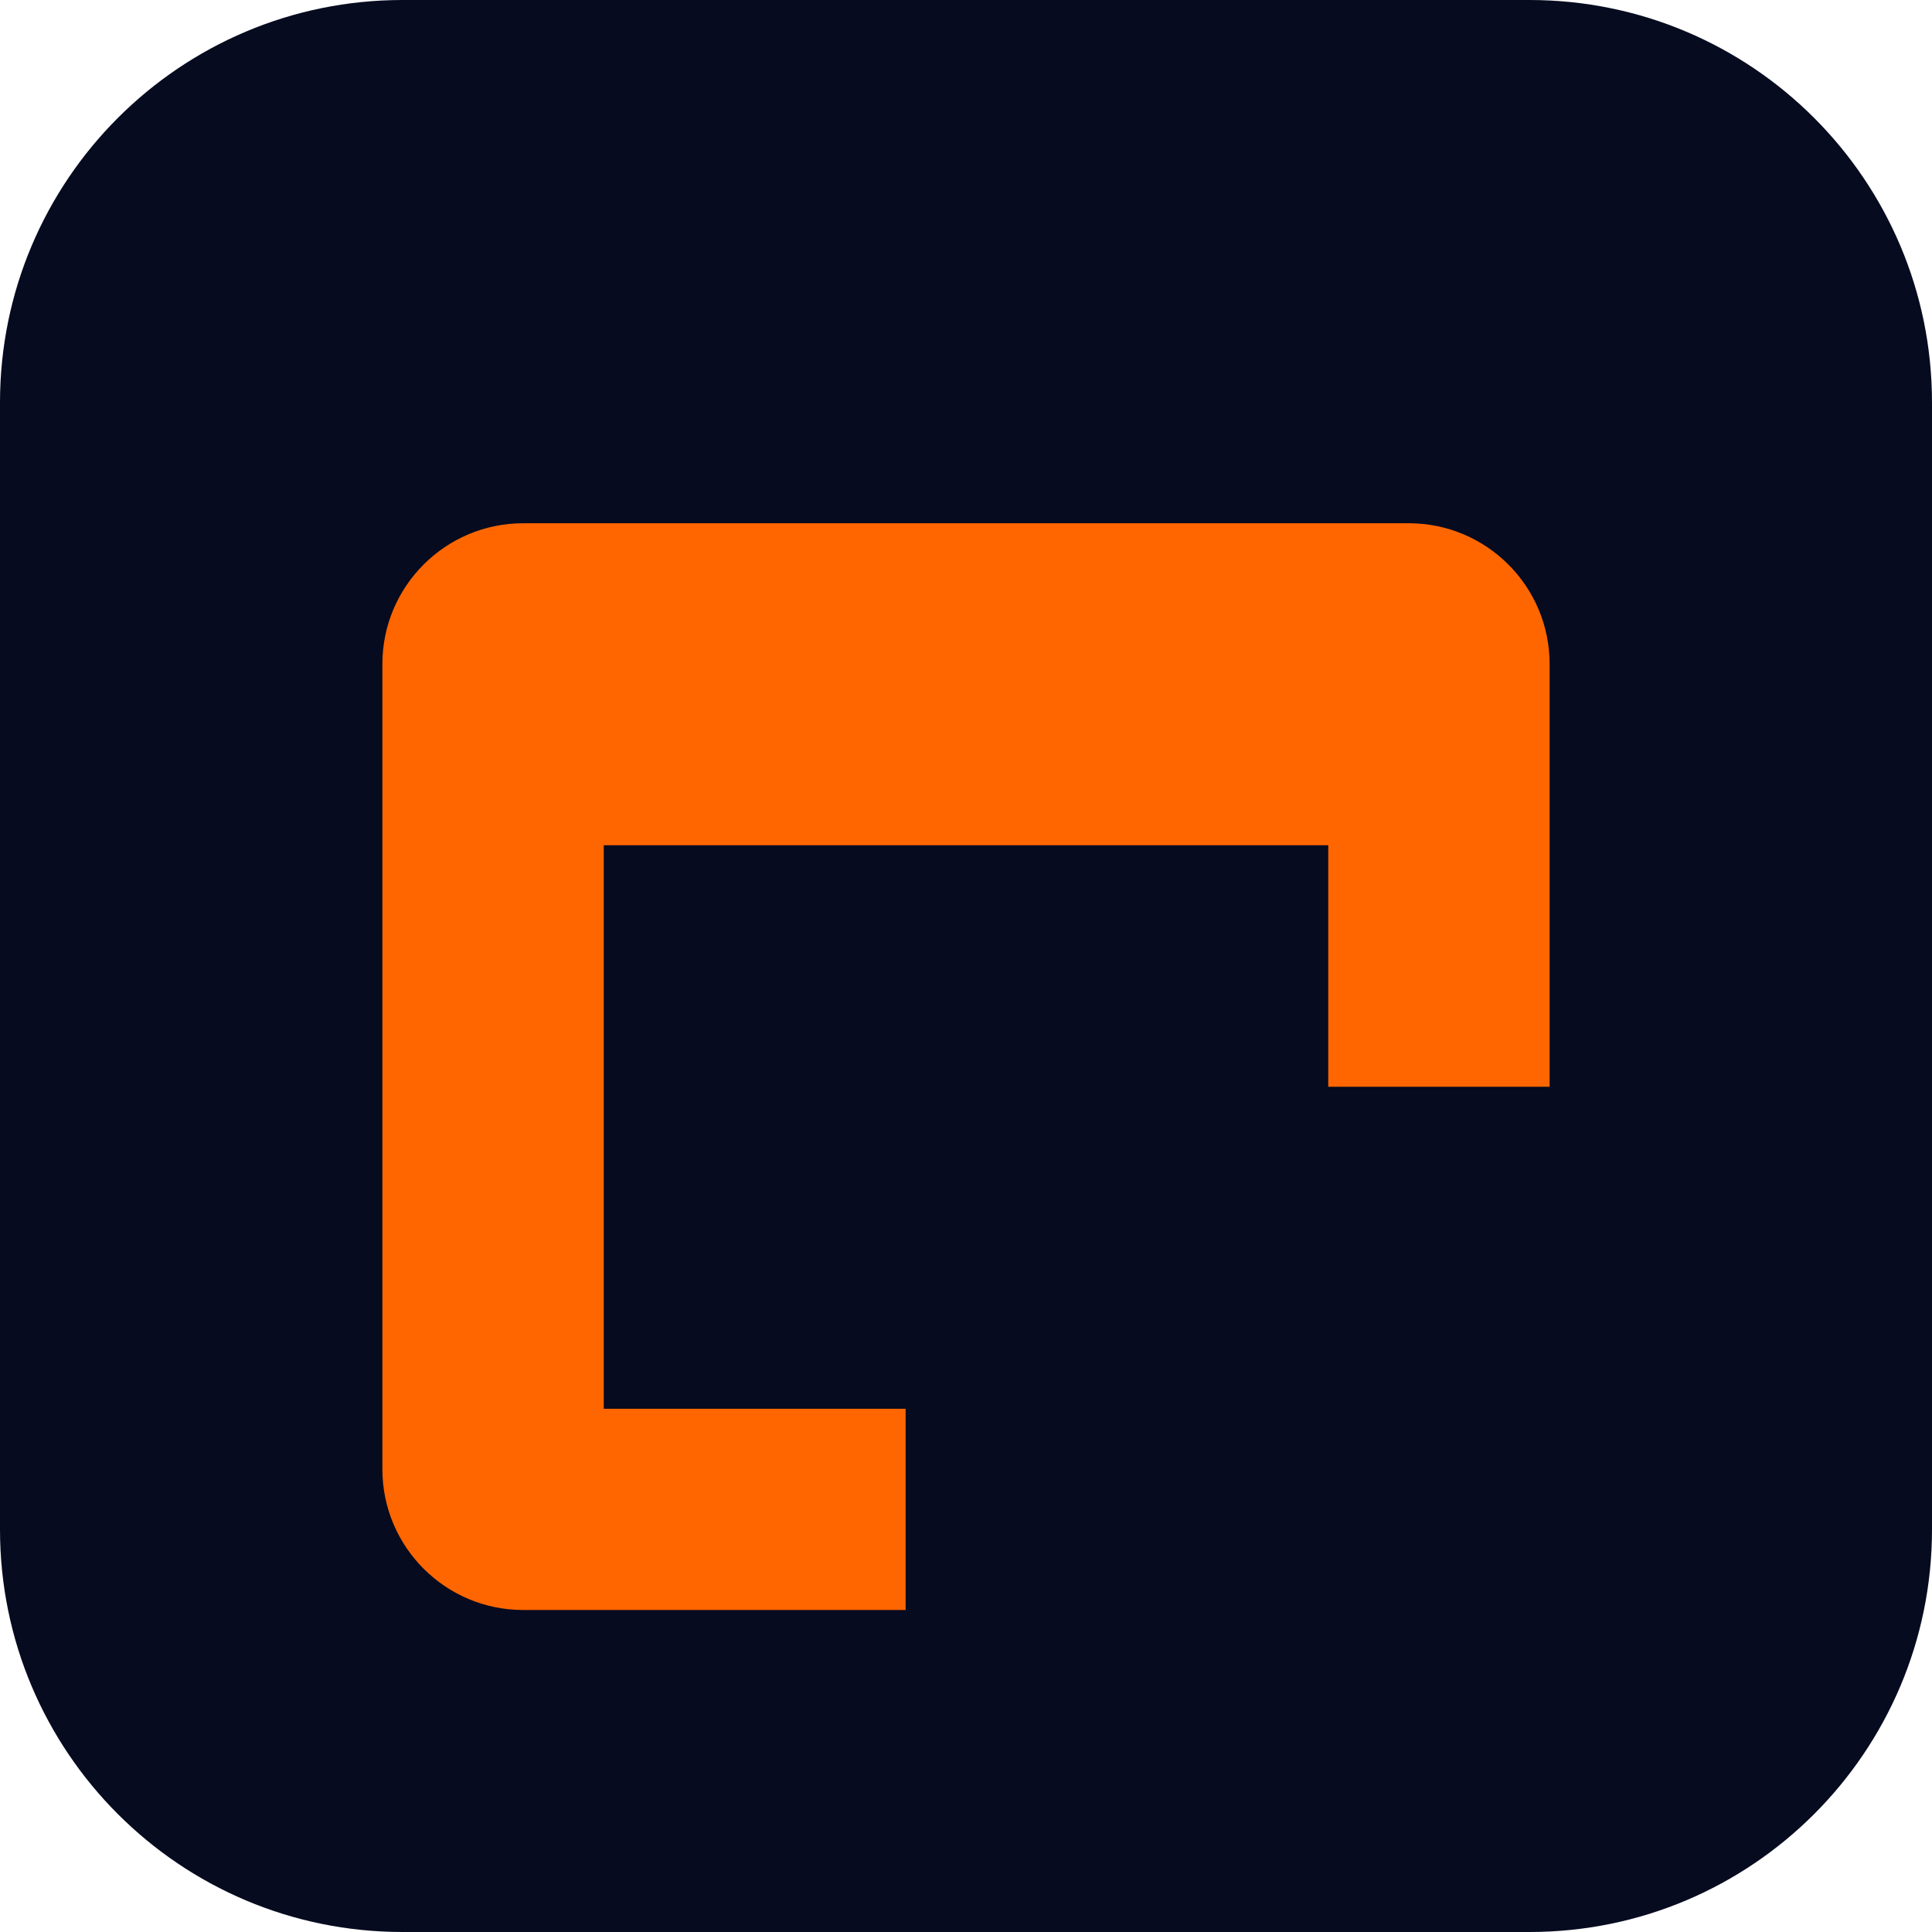
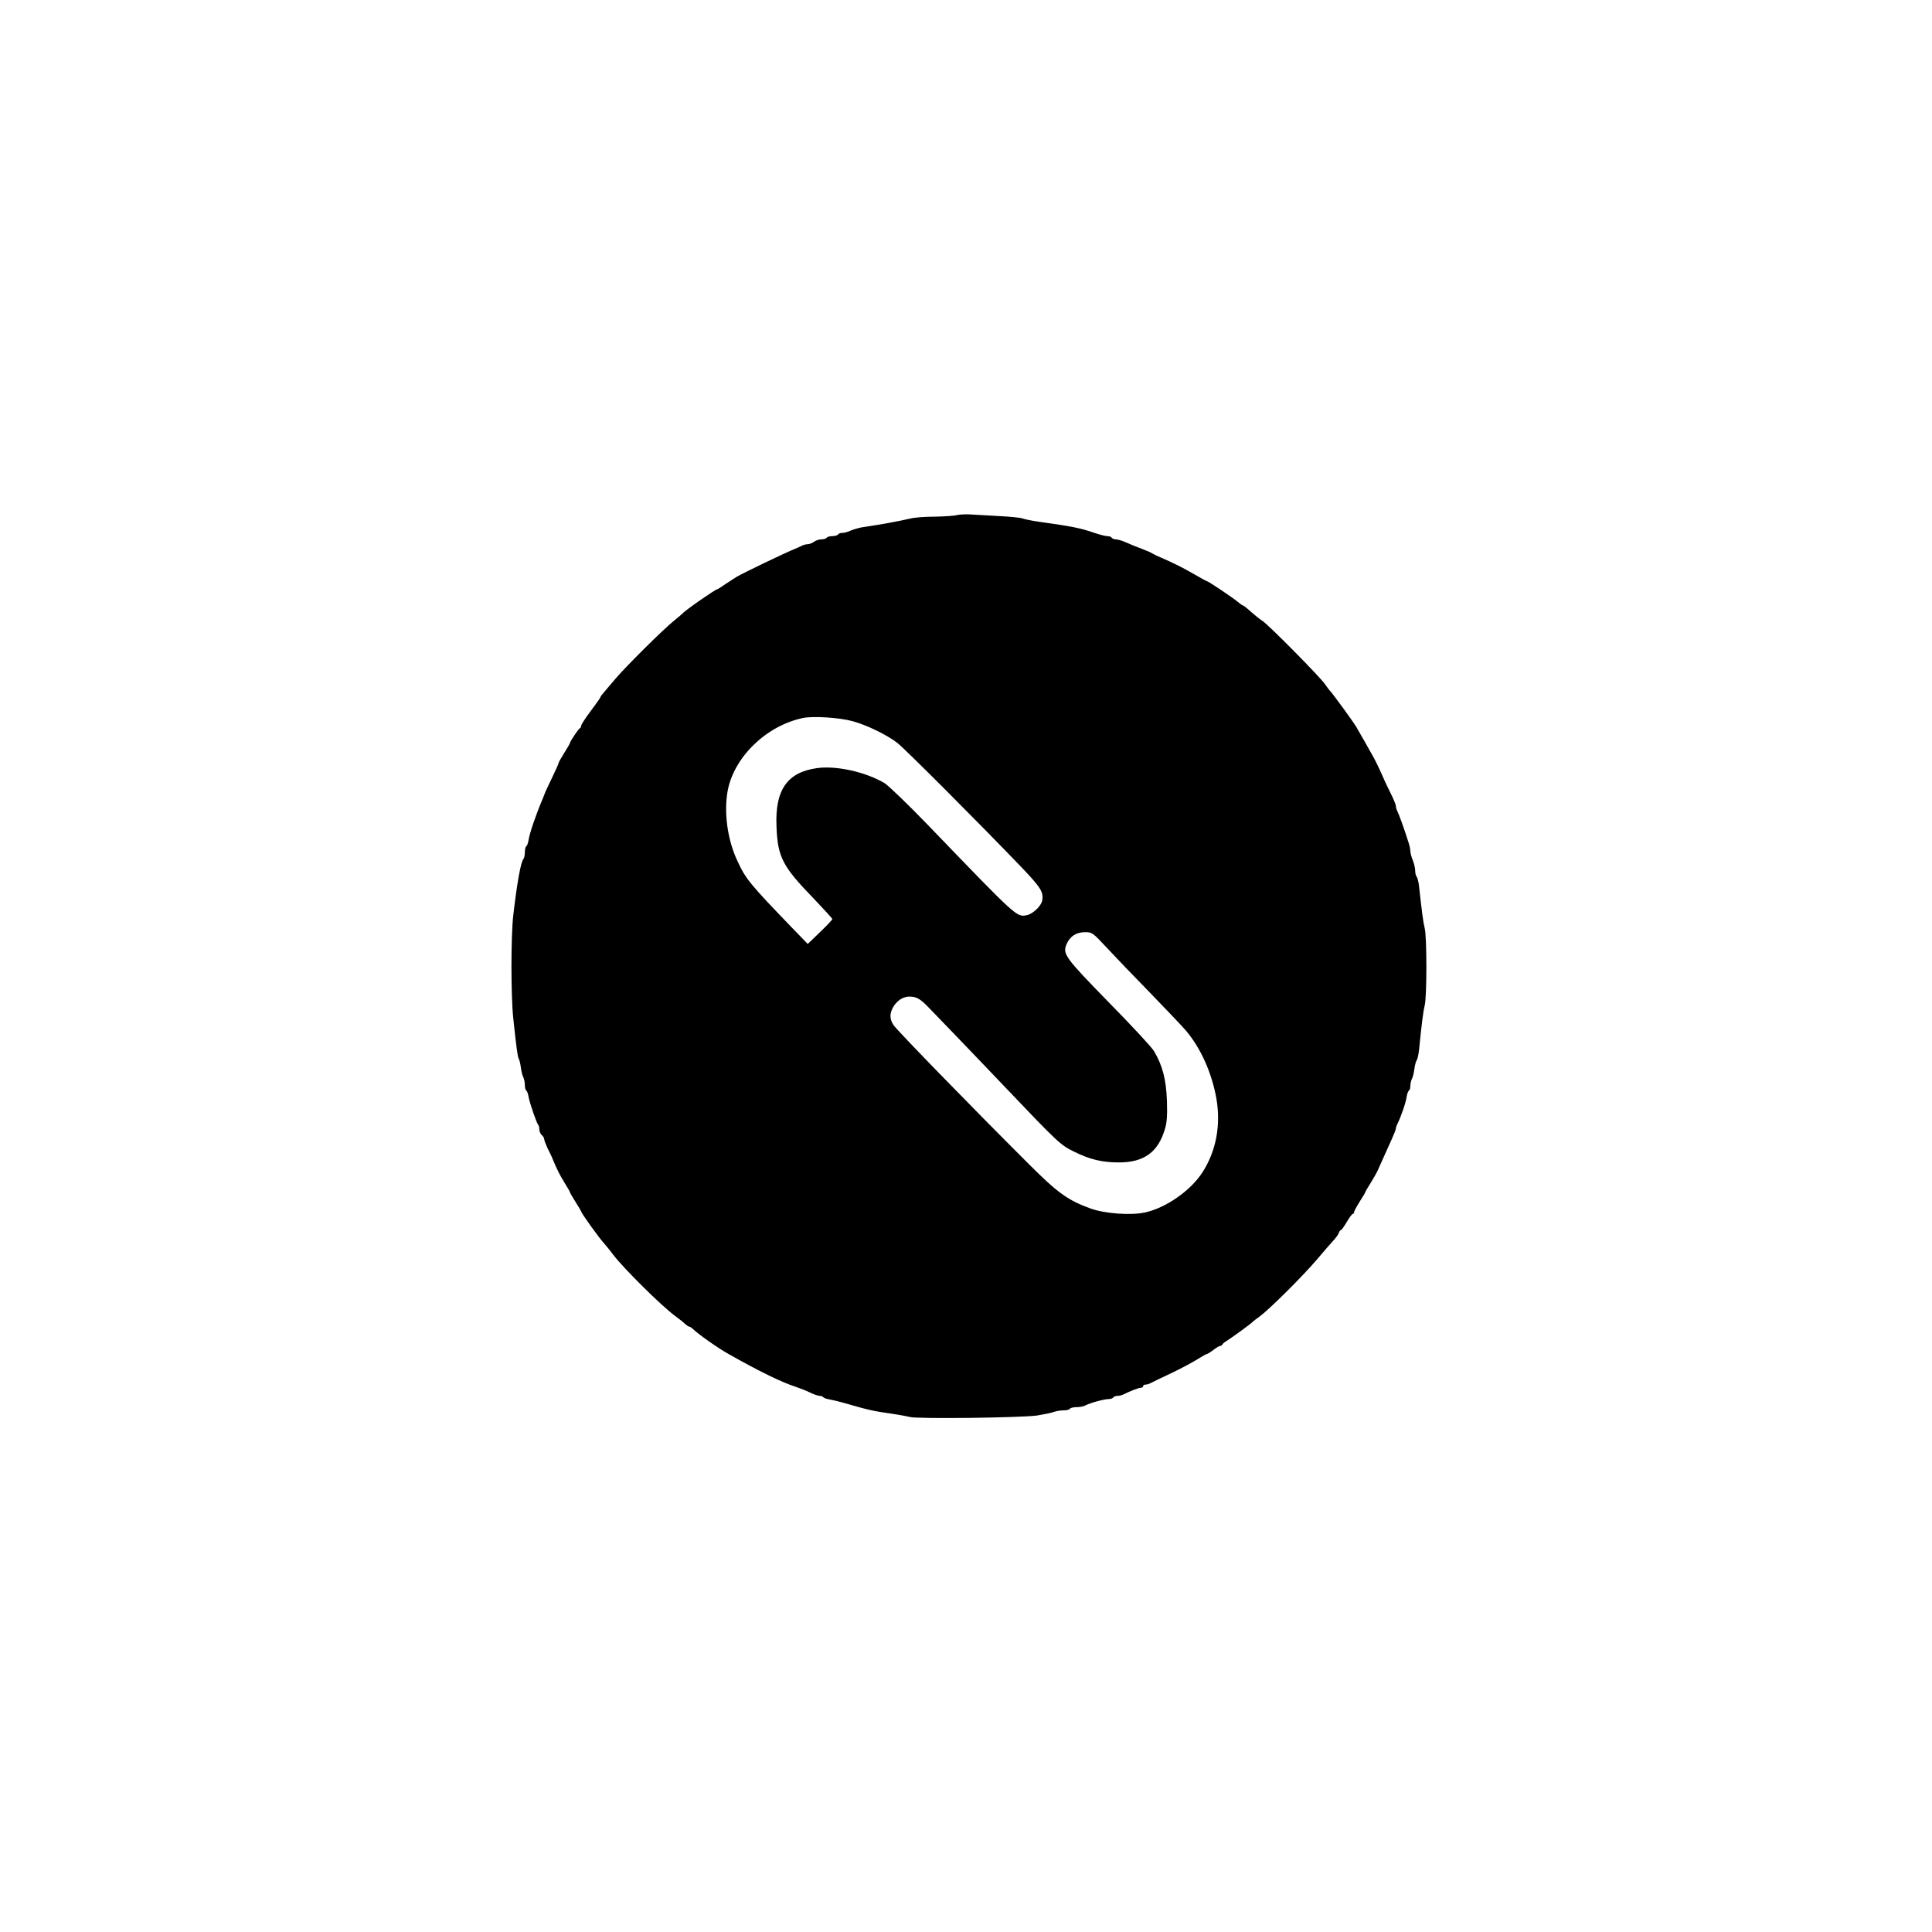
- <svg xmlns="http://www.w3.org/2000/svg" viewBox="0 0 192 192">
-   <rect width="192" height="192" rx="40" fill="#060b1f" />
-   <path d="M52 52h88a14 14 0 0 1 14 14v42h-22V84H60v56h30v20H52a14 14 0 0 1-14-14V66a14 14 0 0 1 14-14Z" fill="#ff6600" />
+ <svg xmlns="http://www.w3.org/2000/svg" version="1.0" width="1200pt" height="1200pt" viewBox="0 0 1200 1200" preserveAspectRatio="xMidYMid meet">
+   <g transform="translate(0,1200) scale(0.1,-0.1)" fill="#000000" stroke="none">
+     <path d="M5945 8801 c-16 -5 -78 -9 -137 -10 -59 0 -127 -5 -150 -11 -89 -20 -175 -36 -303 -55 -22 -4 -54 -13 -72 -21 -17 -8 -40 -14 -51 -14 -12 0 -24 -4 -27 -10 -3 -5 -19 -10 -35 -10 -16 0 -32 -4 -35 -10 -3 -5 -18 -10 -33 -10 -15 0 -36 -7 -46 -15 -11 -8 -28 -15 -38 -15 -10 0 -26 -4 -36 -9 -9 -5 -28 -13 -42 -19 -65 -26 -322 -150 -365 -175 -11 -7 -41 -27 -68 -44 -26 -18 -49 -33 -52 -33 -11 0 -200 -131 -215 -150 -3 -3 -26 -23 -52 -44 -69 -55 -305 -290 -369 -366 -30 -36 -62 -74 -71 -84 -10 -11 -18 -22 -18 -25 0 -4 -27 -42 -60 -86 -33 -44 -60 -85 -60 -92 0 -6 -3 -13 -7 -15 -9 -3 -63 -84 -63 -93 0 -3 -16 -31 -35 -61 -19 -30 -35 -58 -35 -62 0 -4 -16 -41 -36 -82 -20 -41 -41 -86 -47 -100 -5 -14 -15 -38 -22 -55 -38 -90 -76 -202 -82 -243 -3 -18 -9 -35 -14 -38 -5 -3 -9 -20 -9 -38 0 -17 -4 -36 -9 -42 -16 -16 -40 -150 -63 -349 -15 -130 -15 -500 0 -640 19 -179 27 -239 34 -251 4 -6 10 -30 13 -53 3 -23 9 -51 15 -61 5 -10 10 -32 10 -49 0 -16 4 -32 9 -35 5 -3 11 -20 14 -38 6 -37 50 -164 60 -175 4 -3 7 -16 7 -28 0 -13 7 -28 15 -35 8 -7 15 -18 15 -25 0 -7 10 -33 21 -57 12 -23 28 -56 34 -73 28 -65 41 -92 72 -142 18 -29 33 -55 33 -58 0 -3 16 -31 35 -61 19 -30 35 -57 35 -59 0 -10 113 -167 144 -200 10 -11 35 -42 56 -70 68 -88 297 -315 385 -380 22 -16 49 -37 59 -47 11 -10 23 -18 27 -18 4 0 14 -6 21 -13 36 -35 157 -120 225 -158 191 -108 327 -174 416 -203 27 -9 67 -25 90 -36 22 -11 49 -20 58 -20 10 0 20 -4 23 -9 3 -4 22 -11 43 -14 21 -4 63 -14 93 -23 140 -41 176 -49 290 -65 41 -6 91 -15 110 -20 47 -13 692 -5 791 9 42 7 89 16 104 22 14 5 41 10 60 10 19 0 37 4 40 10 3 5 22 10 41 10 19 0 42 4 52 9 29 16 119 41 146 41 14 0 28 5 31 10 3 6 15 10 26 10 10 0 27 4 37 9 42 21 94 41 107 41 8 0 15 5 15 10 0 6 7 10 15 10 8 0 23 4 33 10 9 5 67 33 127 61 61 29 133 68 162 86 29 18 55 33 59 33 4 0 22 11 40 25 18 14 37 25 42 25 6 0 12 4 14 9 2 5 17 17 34 27 30 19 144 102 154 113 3 4 23 19 45 35 61 45 267 250 353 351 42 50 89 104 104 120 16 17 31 38 34 48 3 9 9 17 13 17 4 0 20 23 36 50 16 28 33 50 37 50 4 0 8 5 8 10 0 6 16 36 35 66 19 30 35 56 35 59 0 3 15 28 33 57 18 29 38 64 44 78 6 14 22 50 36 80 14 30 36 81 51 113 14 32 26 62 26 67 0 6 4 18 9 28 22 44 53 132 58 170 3 18 9 35 14 38 5 3 9 16 9 30 0 14 5 34 10 44 6 10 12 38 15 61 3 24 10 48 14 53 5 6 12 36 15 66 17 168 26 239 35 275 14 52 14 428 0 480 -9 36 -17 96 -35 260 -3 28 -10 54 -15 60 -5 5 -9 22 -9 37 0 16 -7 45 -15 65 -8 19 -15 45 -15 56 0 11 -5 37 -12 56 -26 83 -60 177 -69 193 -5 10 -9 24 -9 32 0 8 -15 45 -34 82 -19 38 -42 87 -51 109 -10 22 -25 56 -35 75 -17 35 -27 51 -80 145 -16 28 -37 64 -46 80 -17 30 -152 215 -164 225 -3 3 -17 21 -30 40 -30 45 -353 371 -388 393 -15 9 -47 35 -72 57 -24 22 -47 40 -51 40 -3 0 -17 10 -30 21 -26 23 -184 129 -192 129 -3 0 -38 19 -79 43 -73 42 -129 70 -203 102 -22 9 -47 21 -55 26 -8 5 -22 12 -30 15 -8 3 -24 9 -35 14 -43 16 -72 28 -108 44 -21 9 -46 16 -57 16 -10 0 -22 5 -25 10 -3 6 -16 10 -28 10 -12 0 -49 10 -82 21 -83 29 -139 40 -340 68 -44 6 -91 16 -105 21 -14 5 -74 11 -135 14 -60 3 -139 8 -175 10 -36 3 -78 1 -95 -3z m-647 -1281 c87 -24 210 -84 275 -134 45 -34 510 -500 772 -773 120 -126 138 -154 128 -208 -7 -33 -57 -81 -94 -89 -65 -13 -57 -20 -608 552 -129 134 -254 254 -277 268 -119 70 -301 110 -420 93 -185 -26 -261 -136 -251 -363 7 -190 38 -248 230 -446 64 -67 117 -125 117 -129 0 -3 -34 -40 -76 -80 l-77 -74 -96 99 c-265 275 -289 304 -341 417 -62 131 -85 303 -60 437 40 208 238 401 465 450 63 14 231 3 313 -20z m1577 -1407 c49 -53 169 -178 266 -277 97 -100 198 -206 224 -236 93 -110 161 -261 190 -422 29 -165 -1 -327 -86 -459 -73 -114 -228 -222 -358 -250 -90 -19 -252 -7 -341 26 -139 51 -202 97 -380 275 -372 371 -823 835 -841 864 -23 37 -24 67 -4 106 22 42 63 70 102 70 46 0 69 -13 127 -74 27 -28 101 -105 165 -171 64 -66 204 -213 311 -325 320 -336 338 -353 421 -393 98 -49 175 -67 279 -67 156 0 244 64 286 209 12 39 15 84 12 175 -5 131 -27 217 -80 307 -14 24 -140 160 -280 302 -271 278 -289 301 -264 361 21 50 60 76 115 76 45 0 47 -2 136 -97z" />
+   </g>
</svg>
